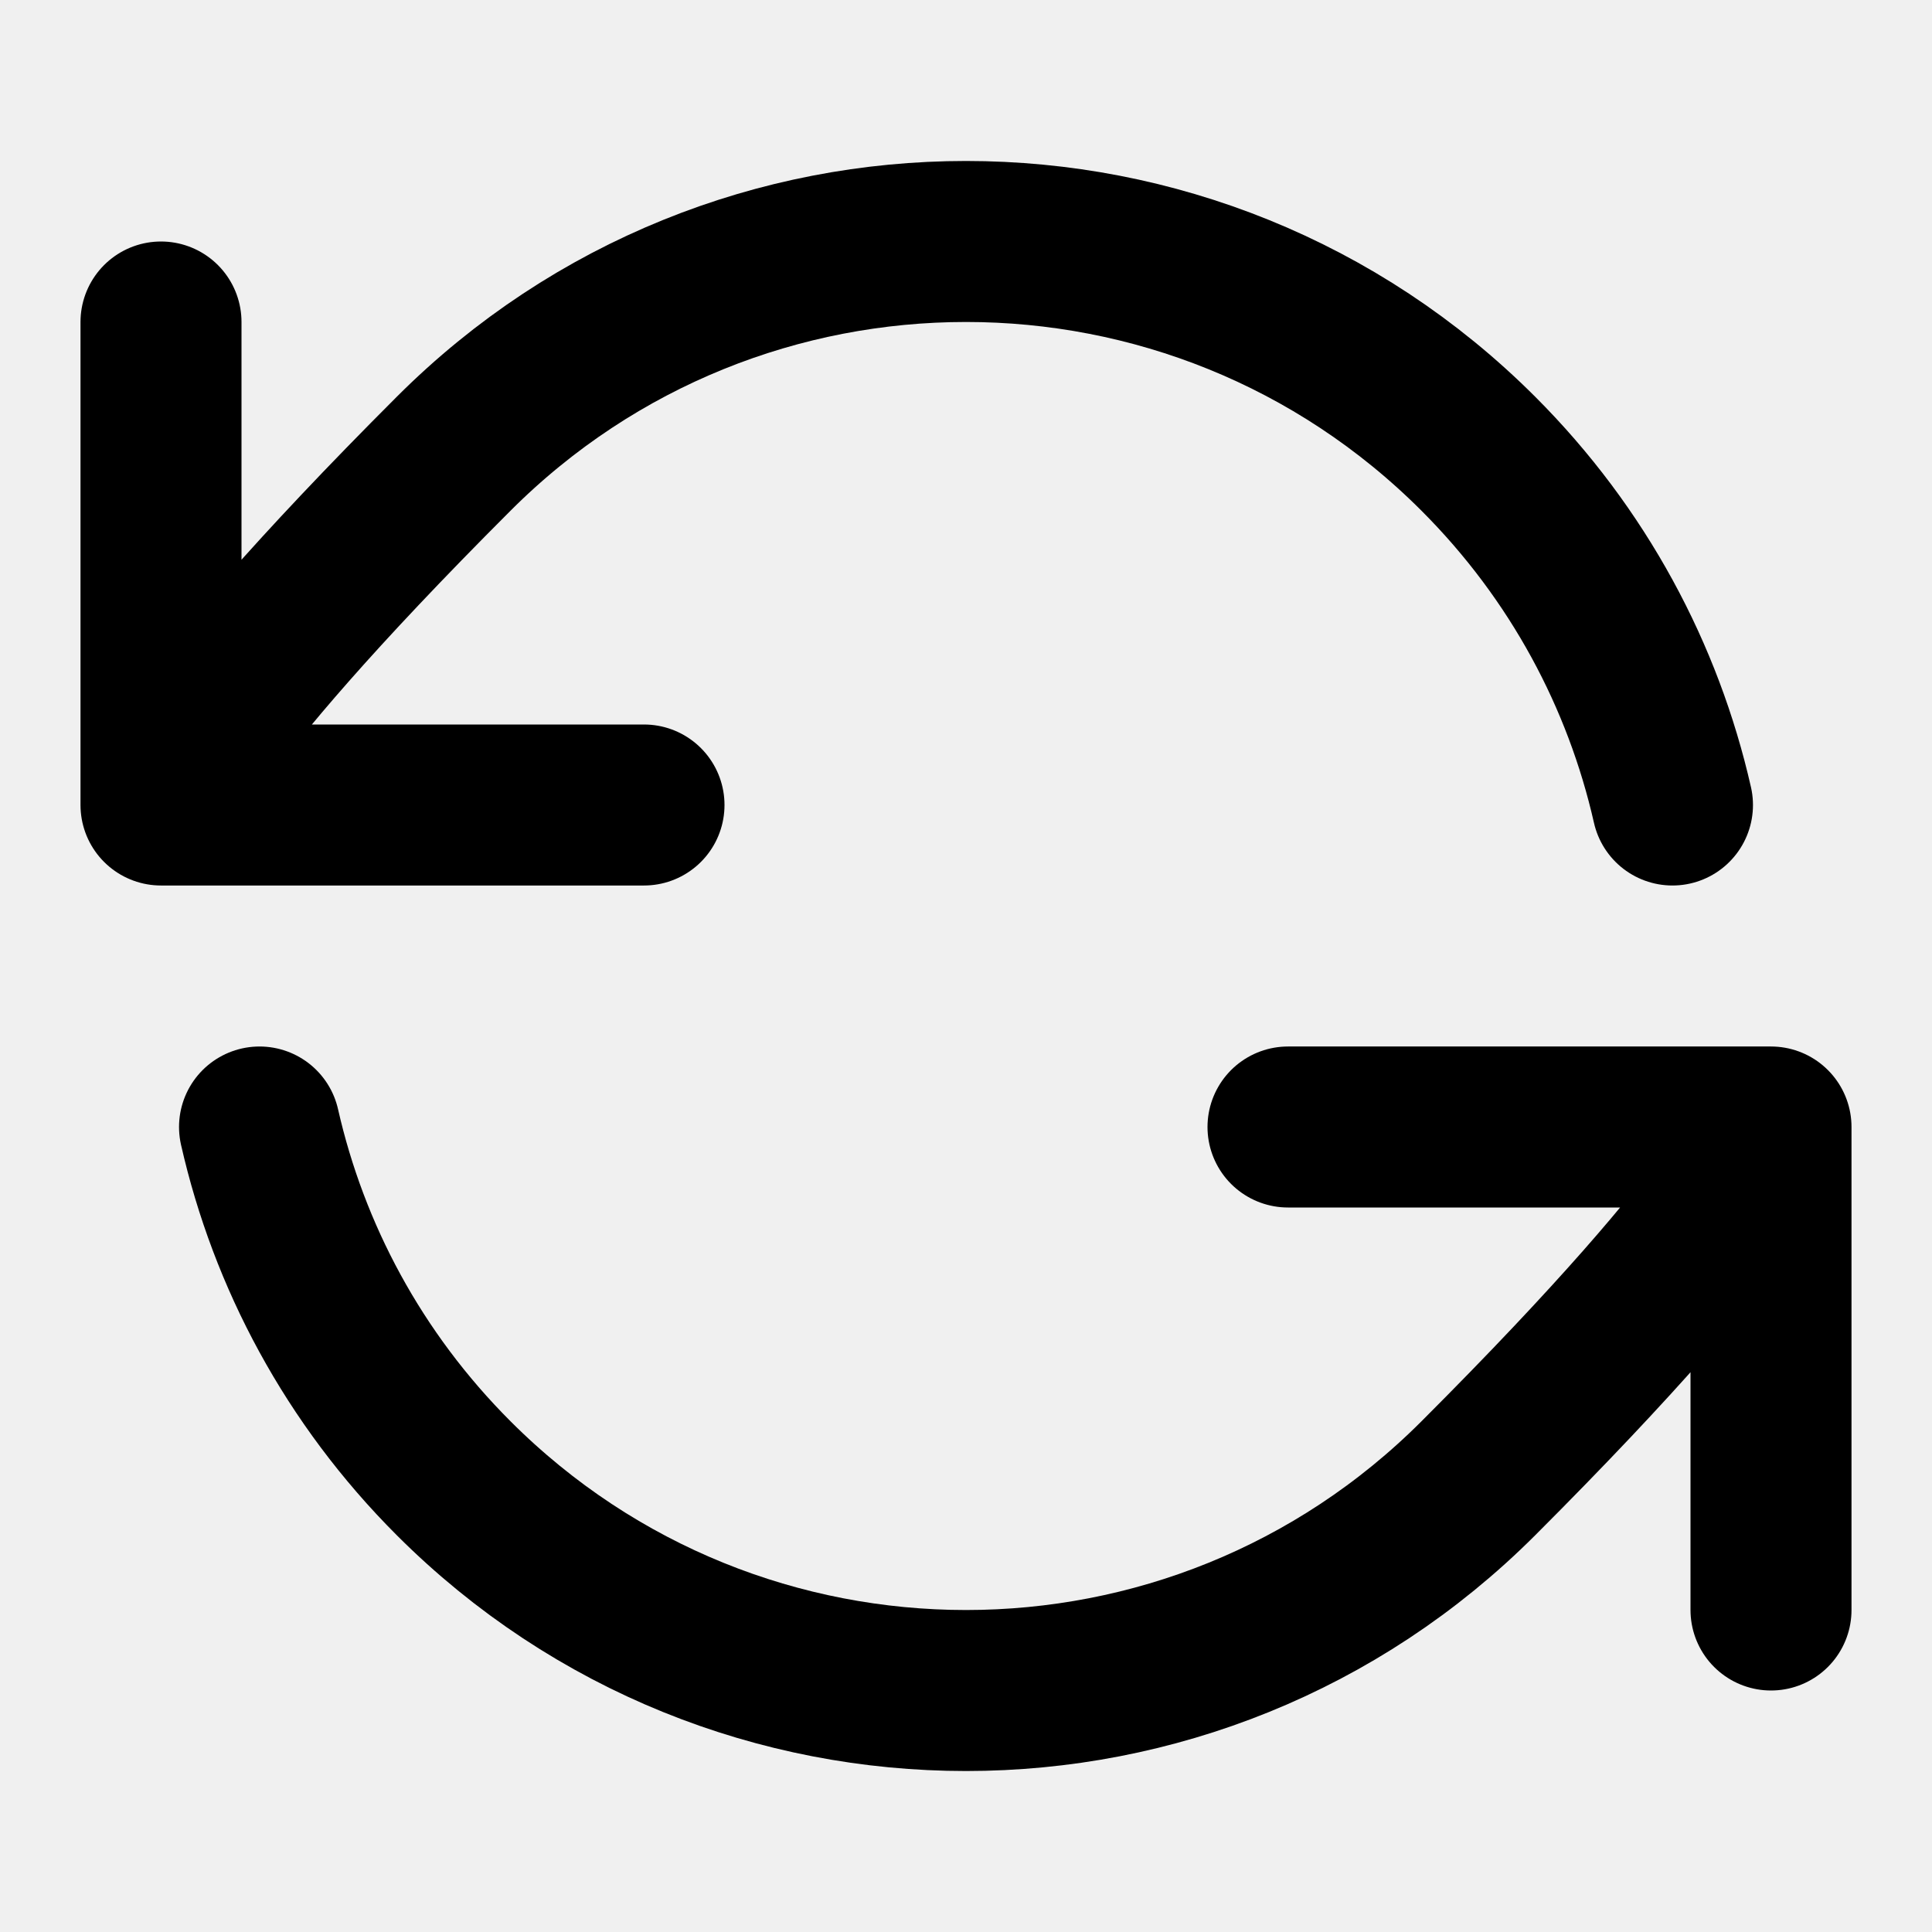
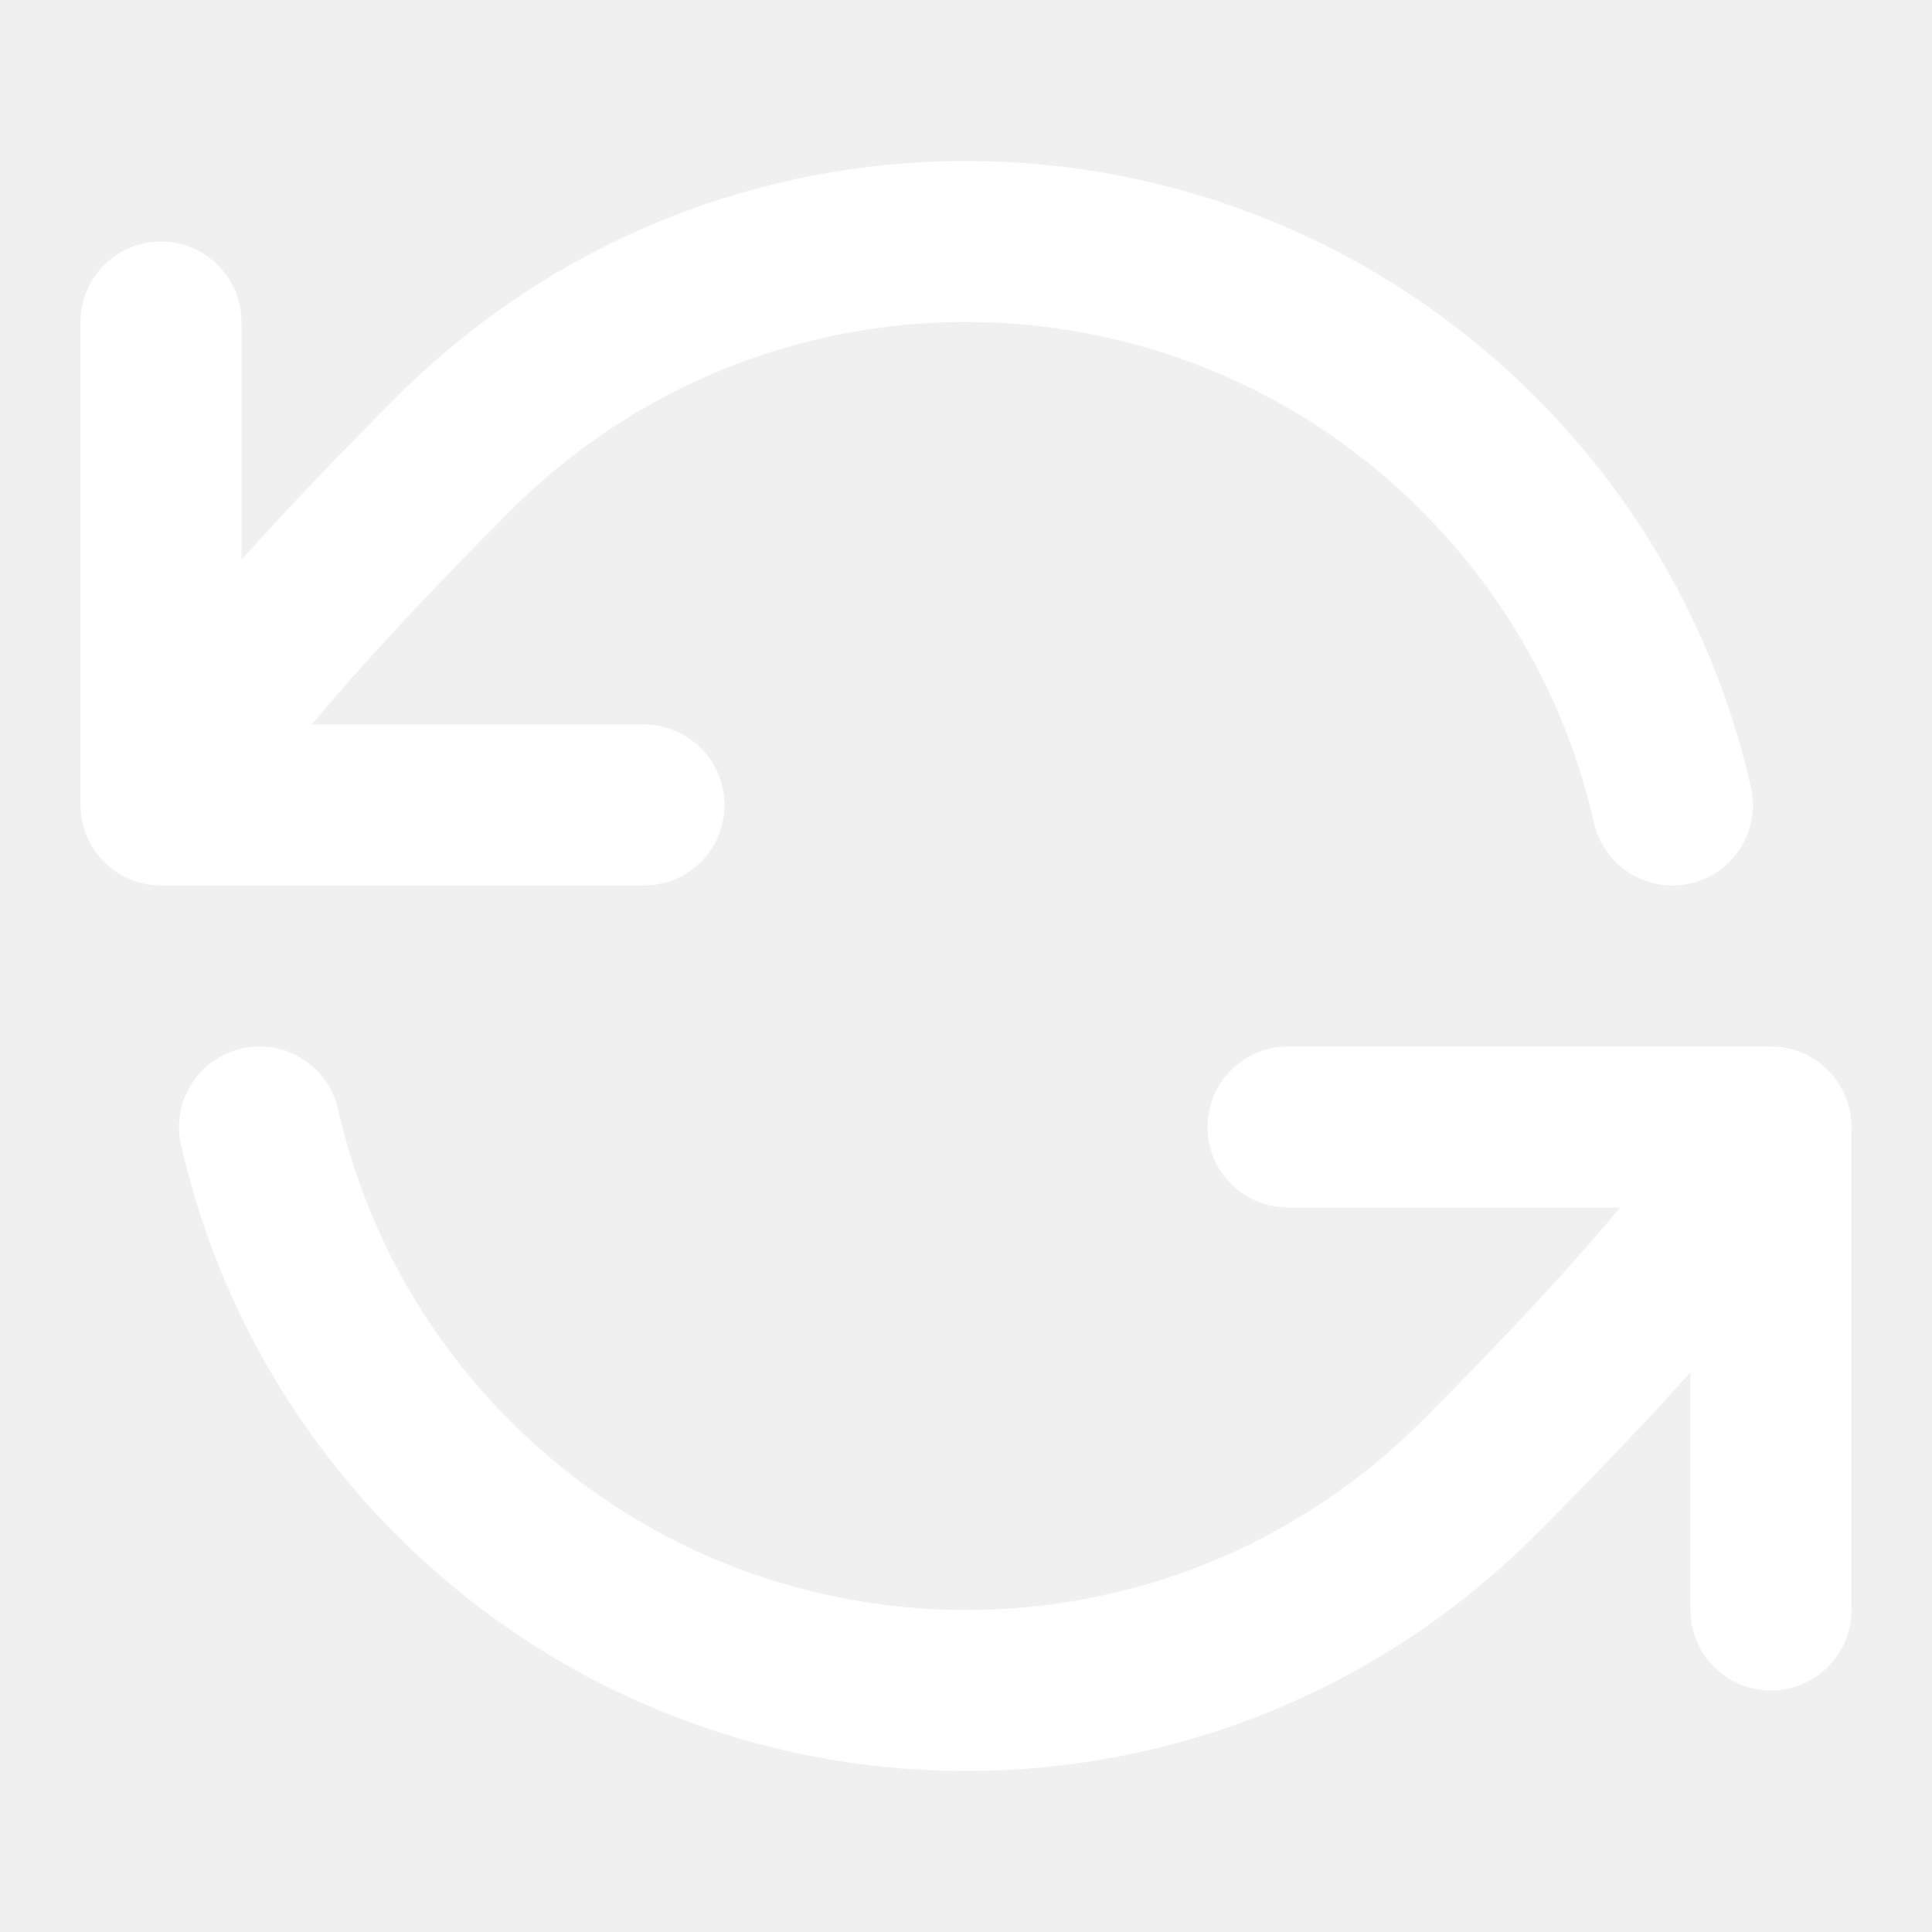
<svg xmlns="http://www.w3.org/2000/svg" width="800px" height="800px" viewBox="0 0 24 24" fill="none">
-   <path d="M2 10C2 10 2.121 9.151 5.636 5.636C9.151 2.121 14.849 2.121 18.364 5.636C19.609 6.881 20.413 8.401 20.776 10M2 10V4M2 10H8M22 14C22 14 21.879 14.849 18.364 18.364C14.849 21.879 9.151 21.879 5.636 18.364C4.391 17.119 3.587 15.599 3.224 14M22 14V20M22 14H16" stroke="#000000" stroke-width="2" stroke-linecap="round" stroke-linejoin="round" />
+   <path d="M2 10C2 10 2.121 9.151 5.636 5.636C9.151 2.121 14.849 2.121 18.364 5.636C19.609 6.881 20.413 8.401 20.776 10M2 10V4M2 10H8M22 14C22 14 21.879 14.849 18.364 18.364C14.849 21.879 9.151 21.879 5.636 18.364C4.391 17.119 3.587 15.599 3.224 14M22 14V20M22 14H16" stroke="#fff" stroke-width="2" stroke-linecap="round" stroke-linejoin="round" />
</svg>
